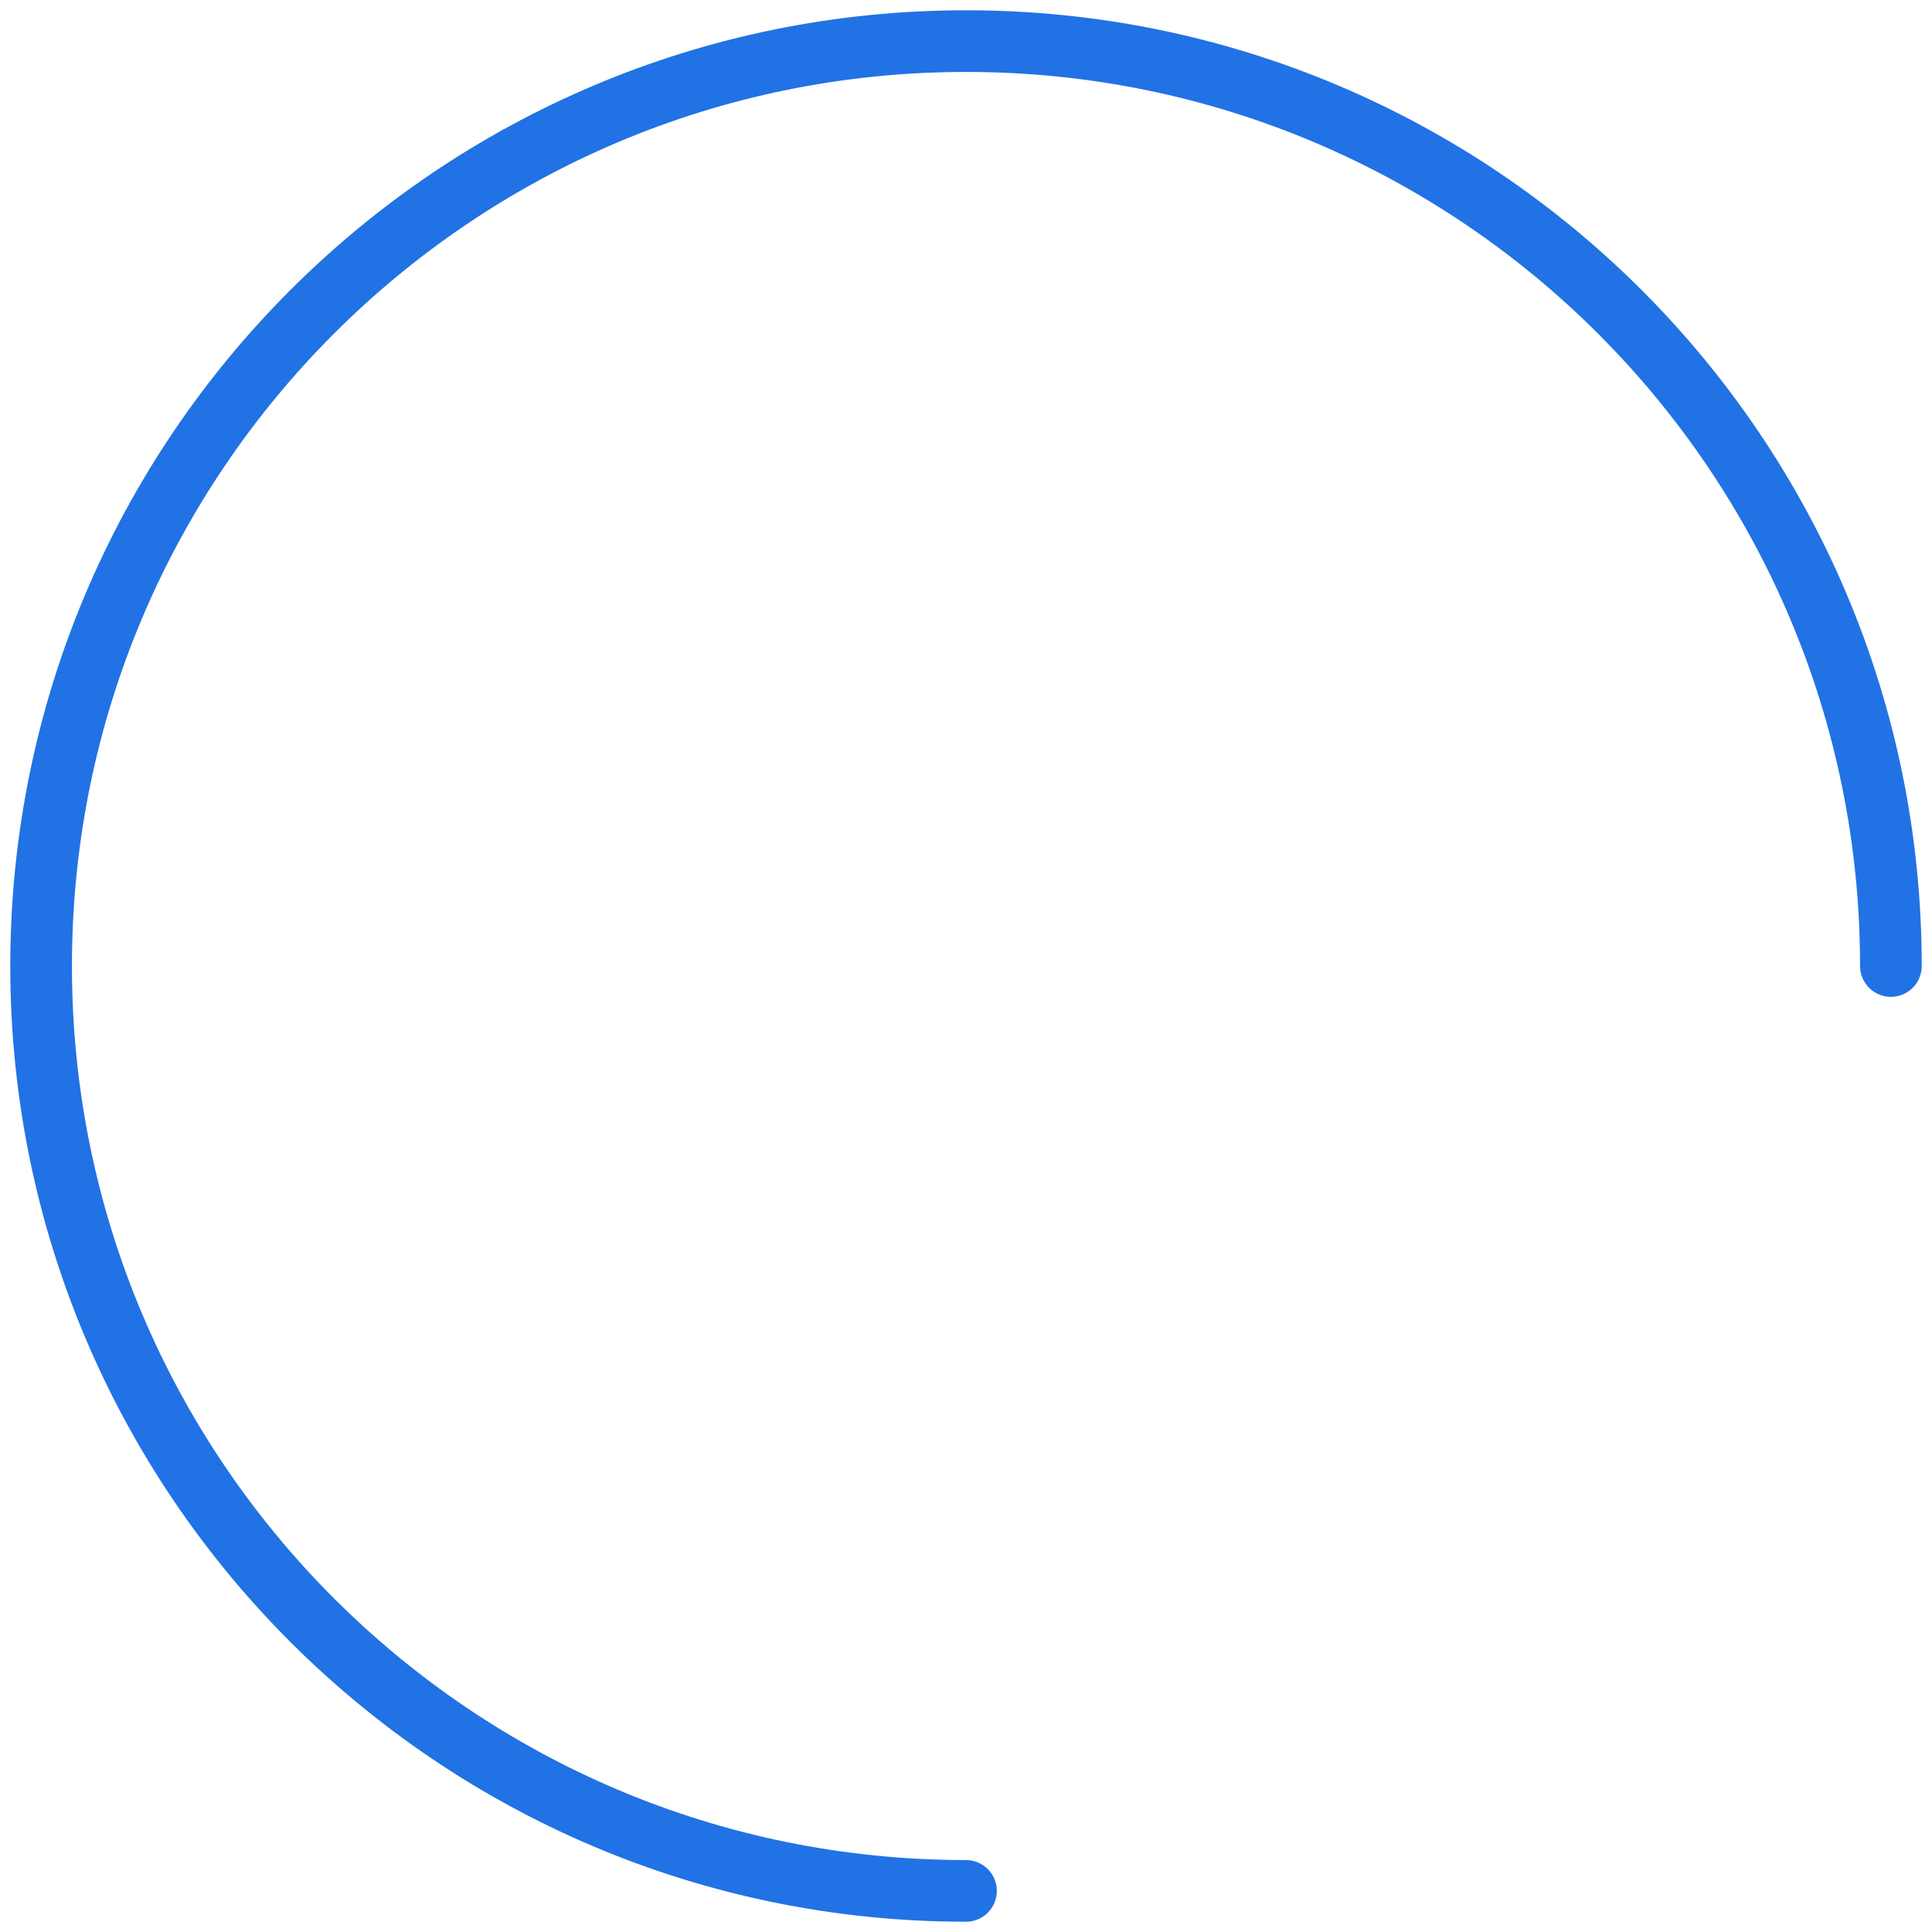
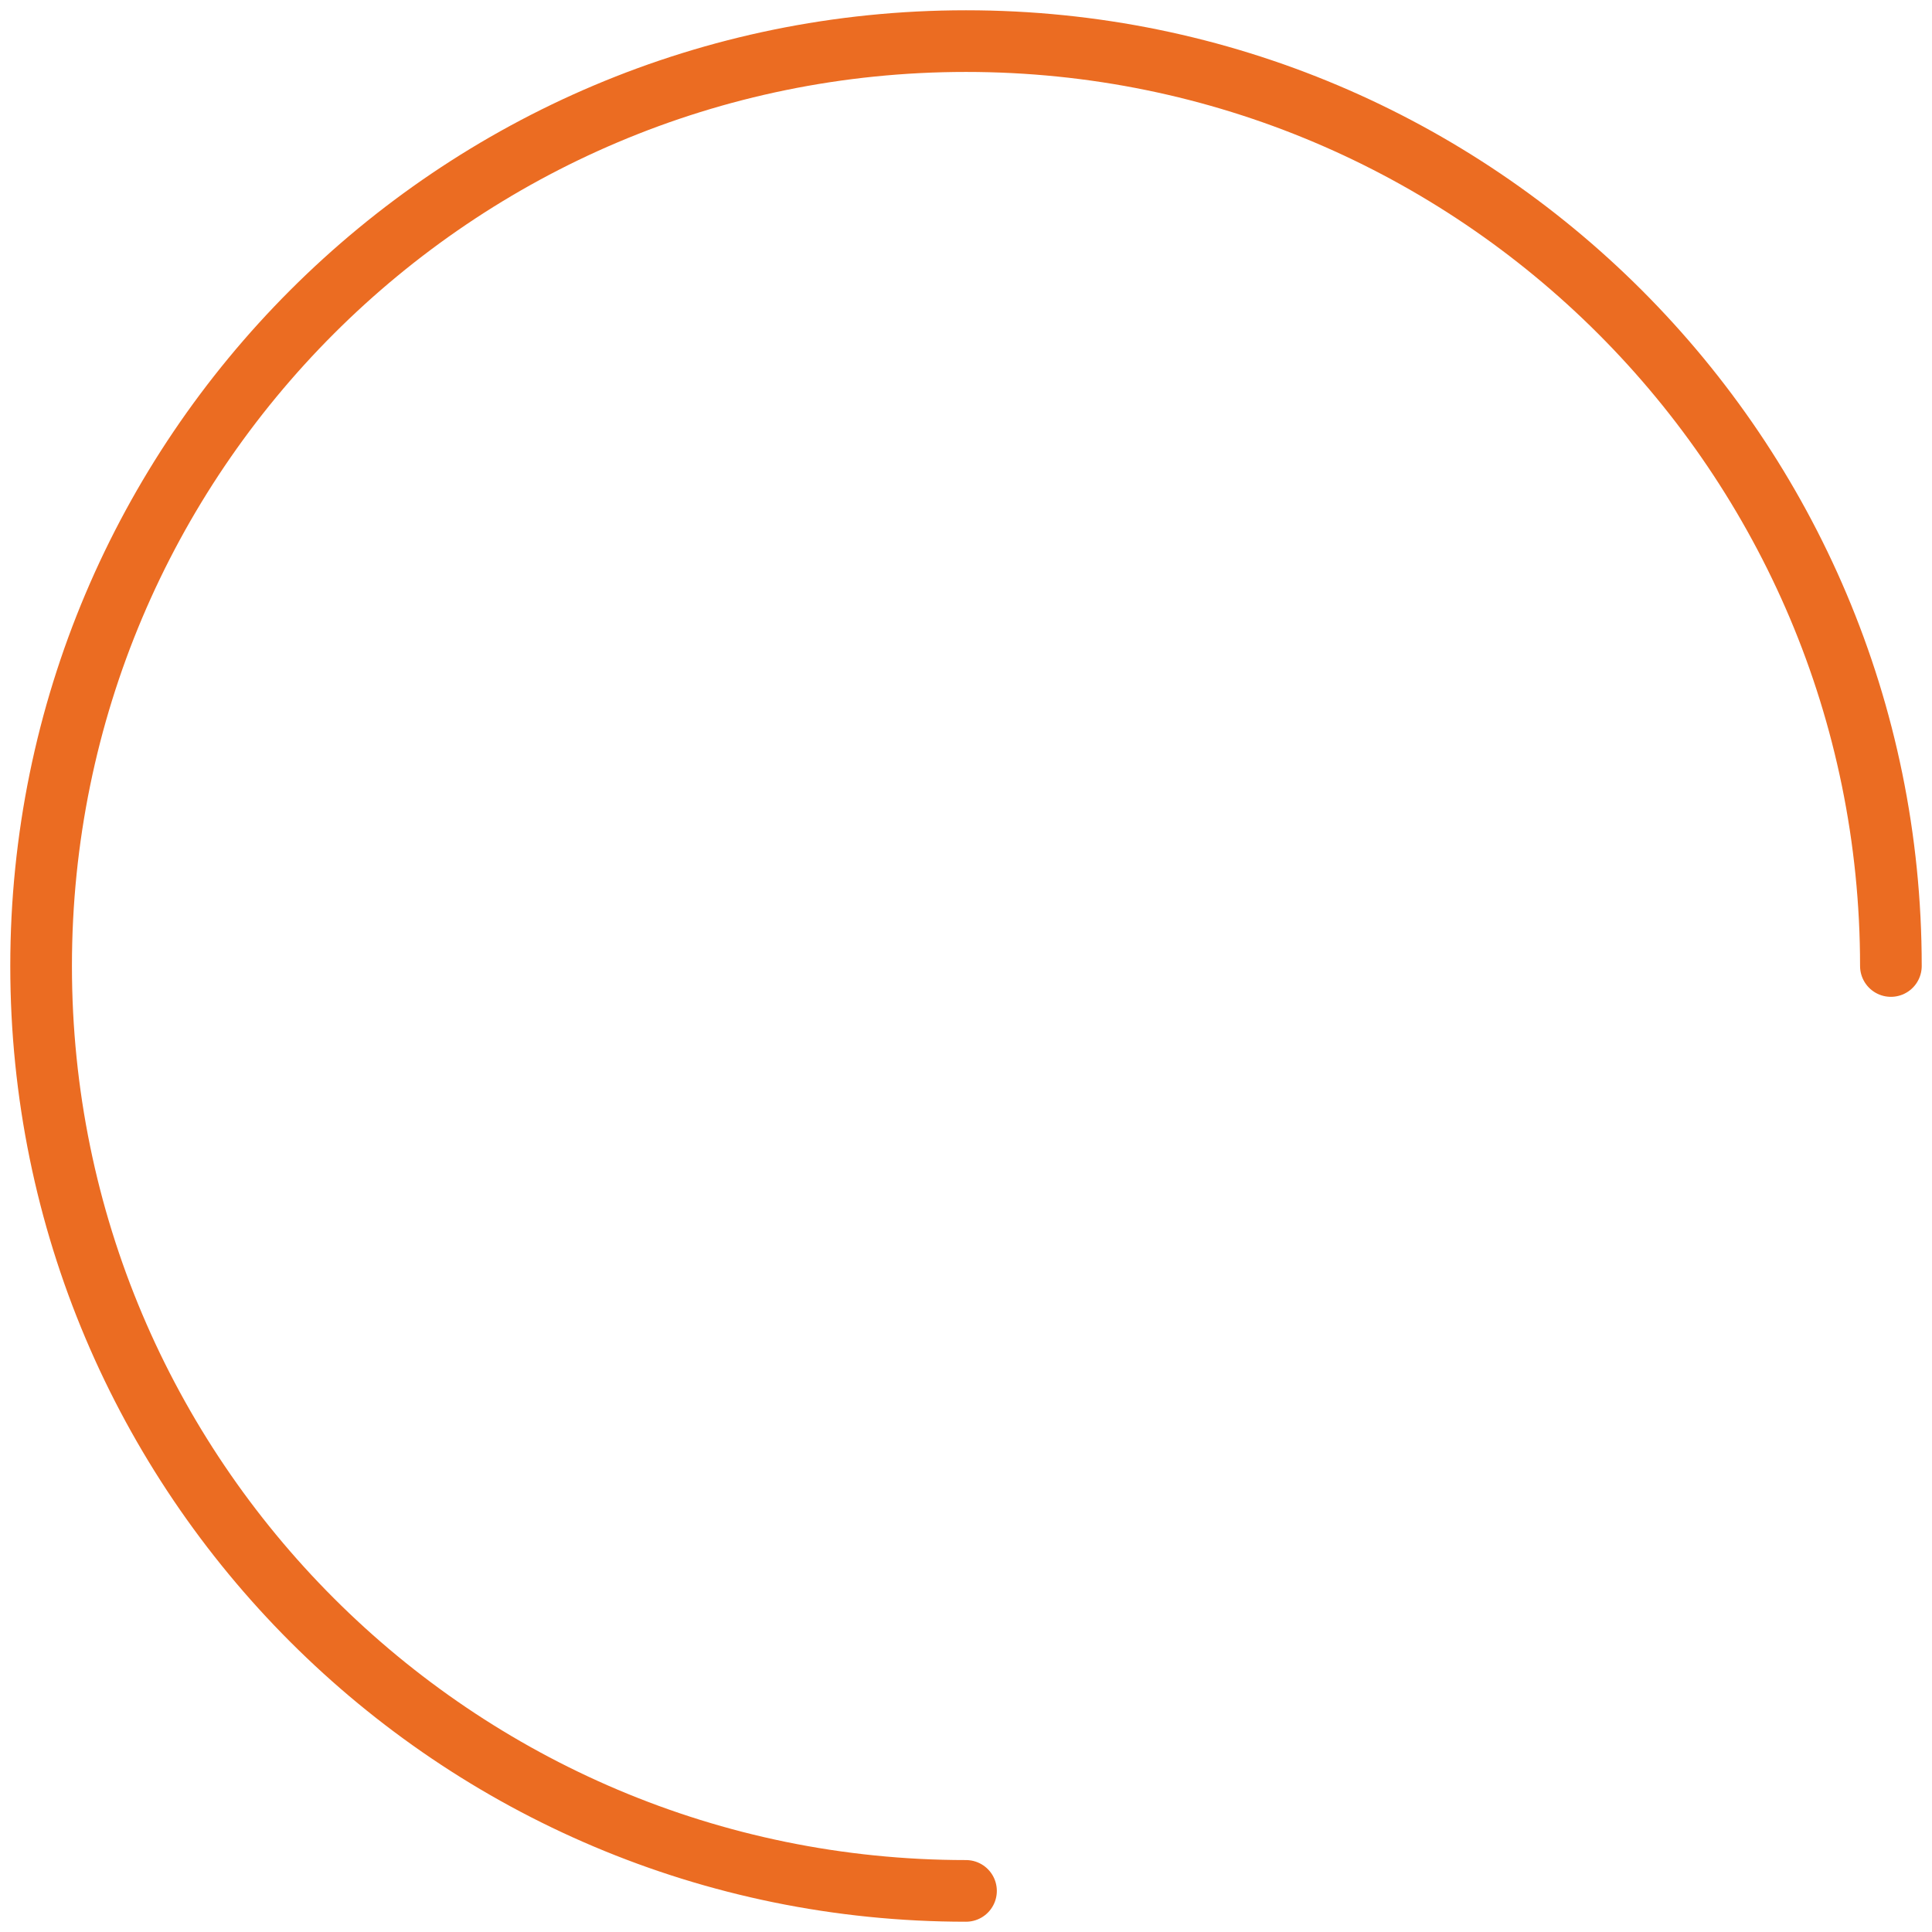
<svg xmlns="http://www.w3.org/2000/svg" width="94" height="94" viewBox="0 0 94 94" fill="none">
-   <path d="M92 47C92 22.147 71.853 2 47 2C22.147 2 2 22.147 2 47C2 71.853 22.147 92 47 92" stroke="#2172E5" stroke-width="3" stroke-linecap="round" stroke-linejoin="round" />
+   <path d="M92 47C92 22.147 71.853 2 47 2C22.147 2 2 22.147 2 47C2 71.853 22.147 92 47 92" stroke="#EB6C22" stroke-width="3" stroke-linecap="round" stroke-linejoin="round" />
</svg>
